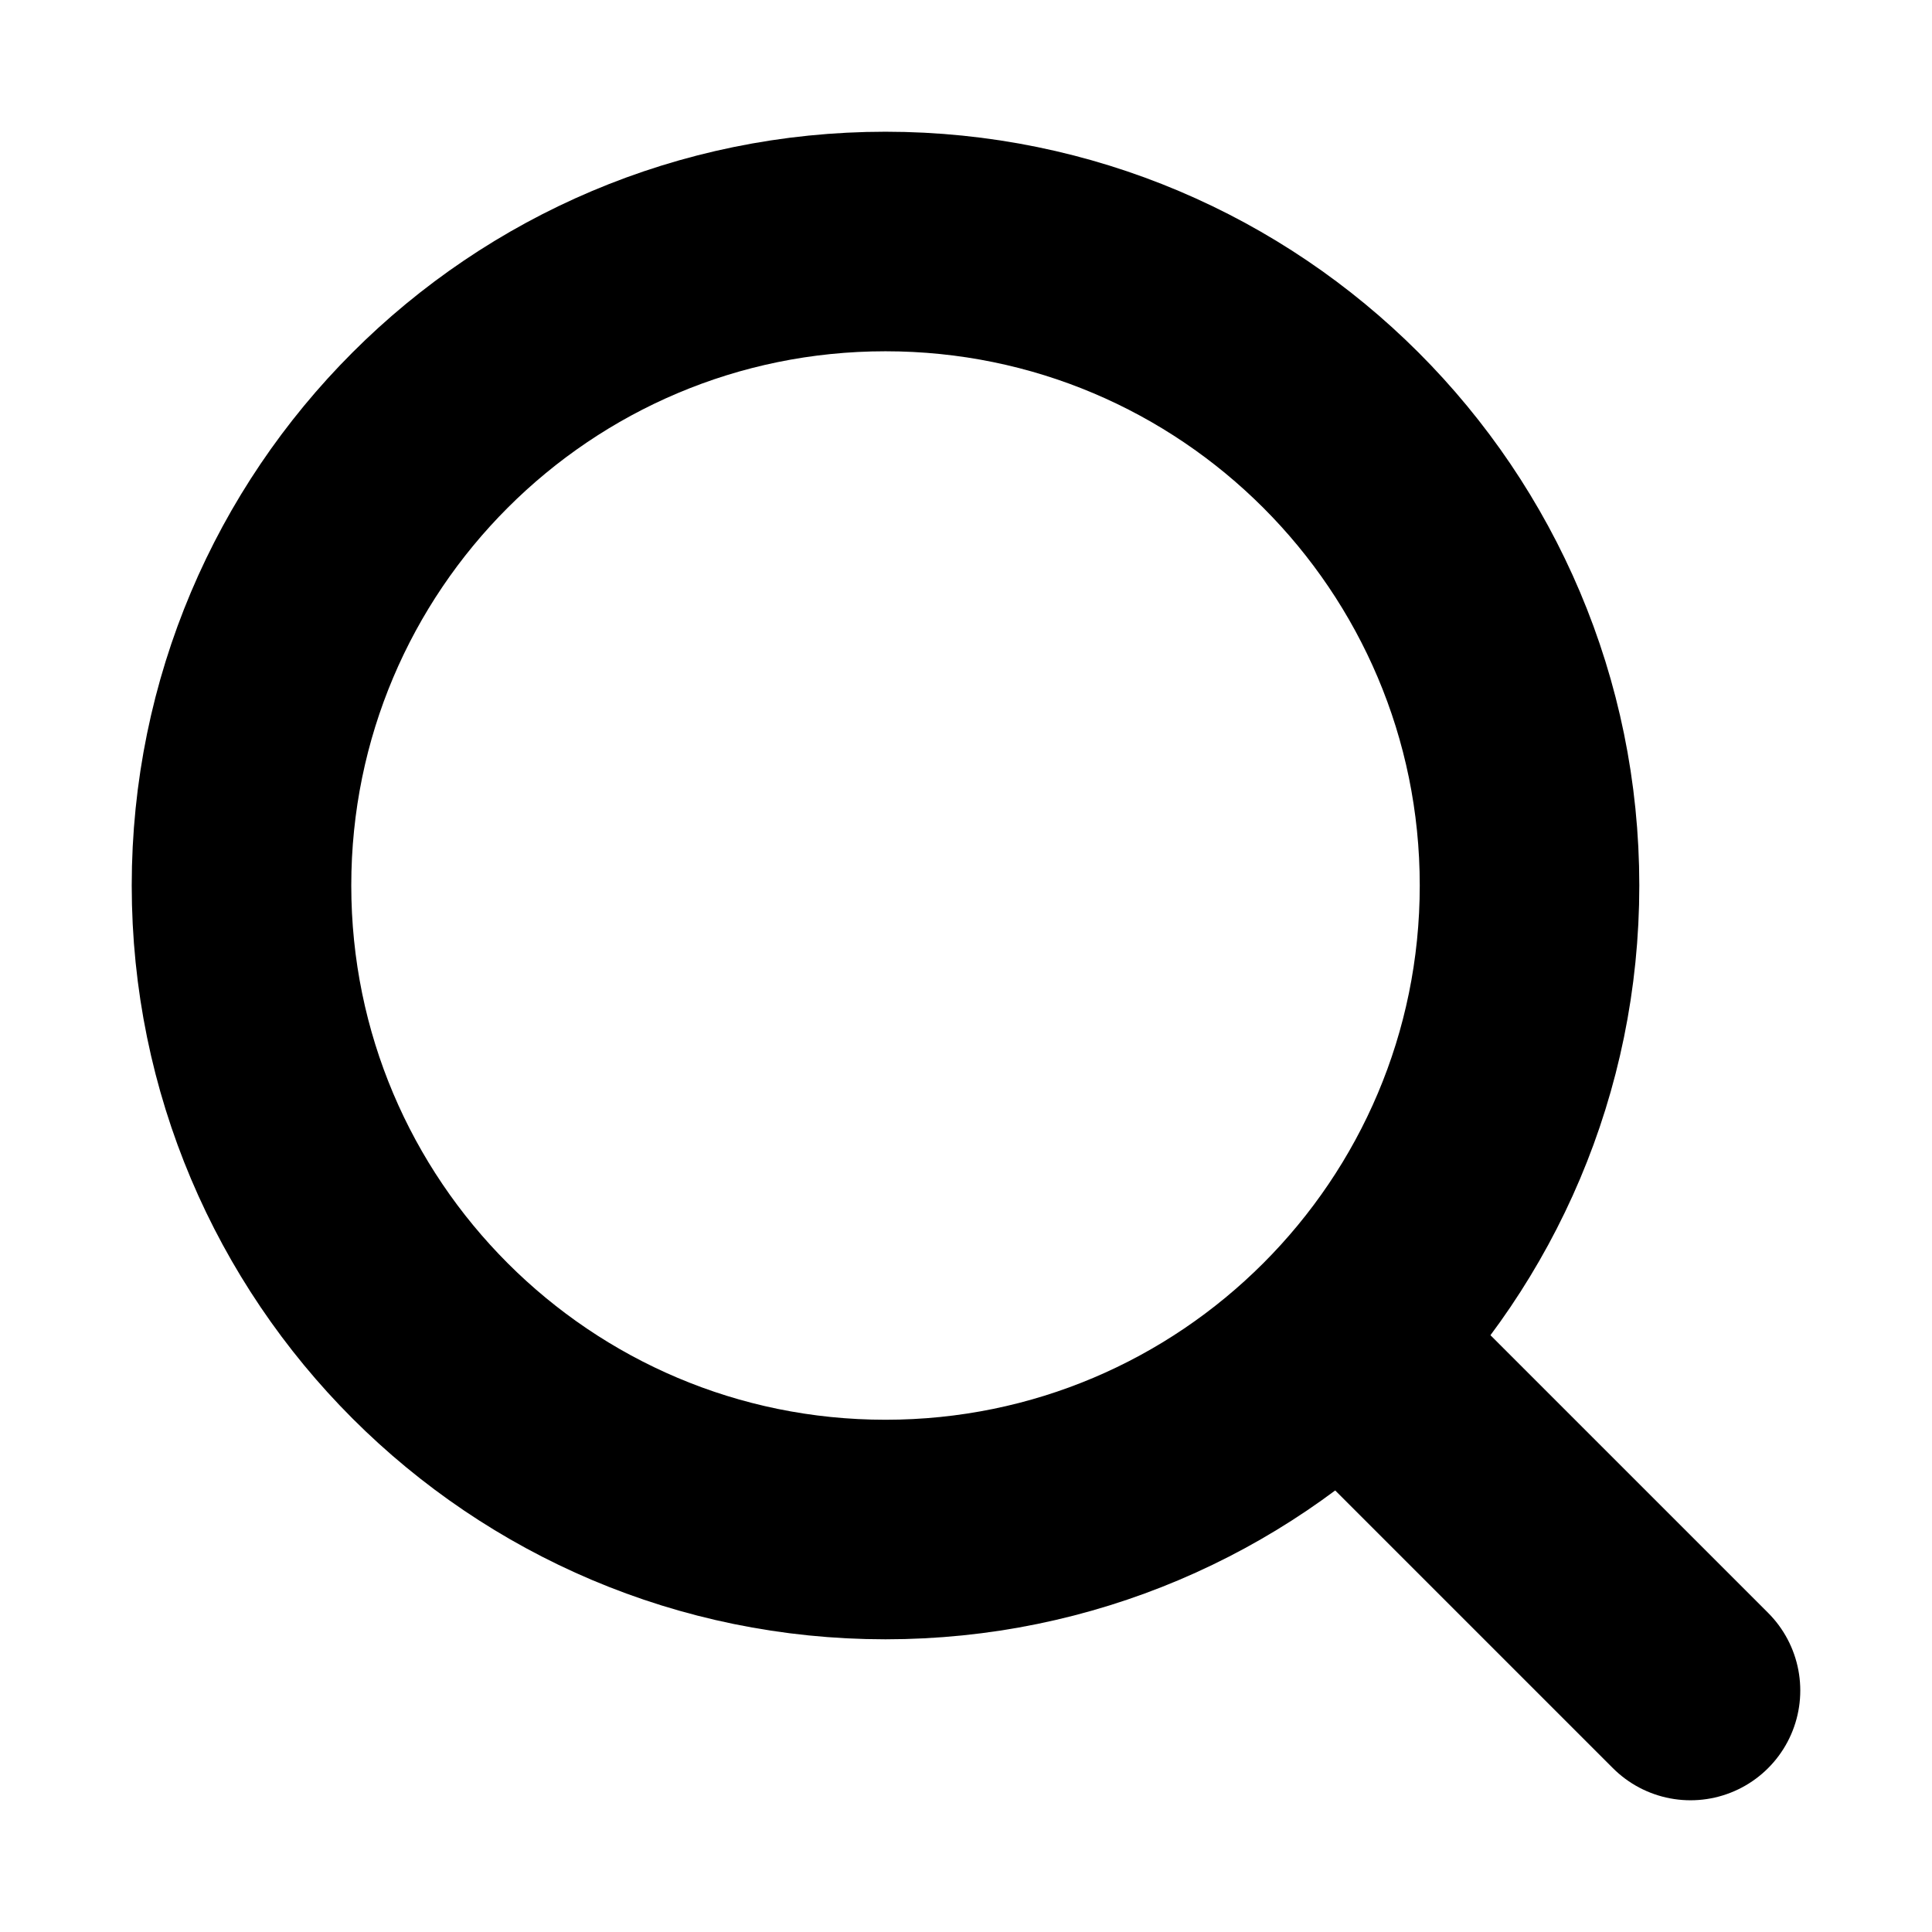
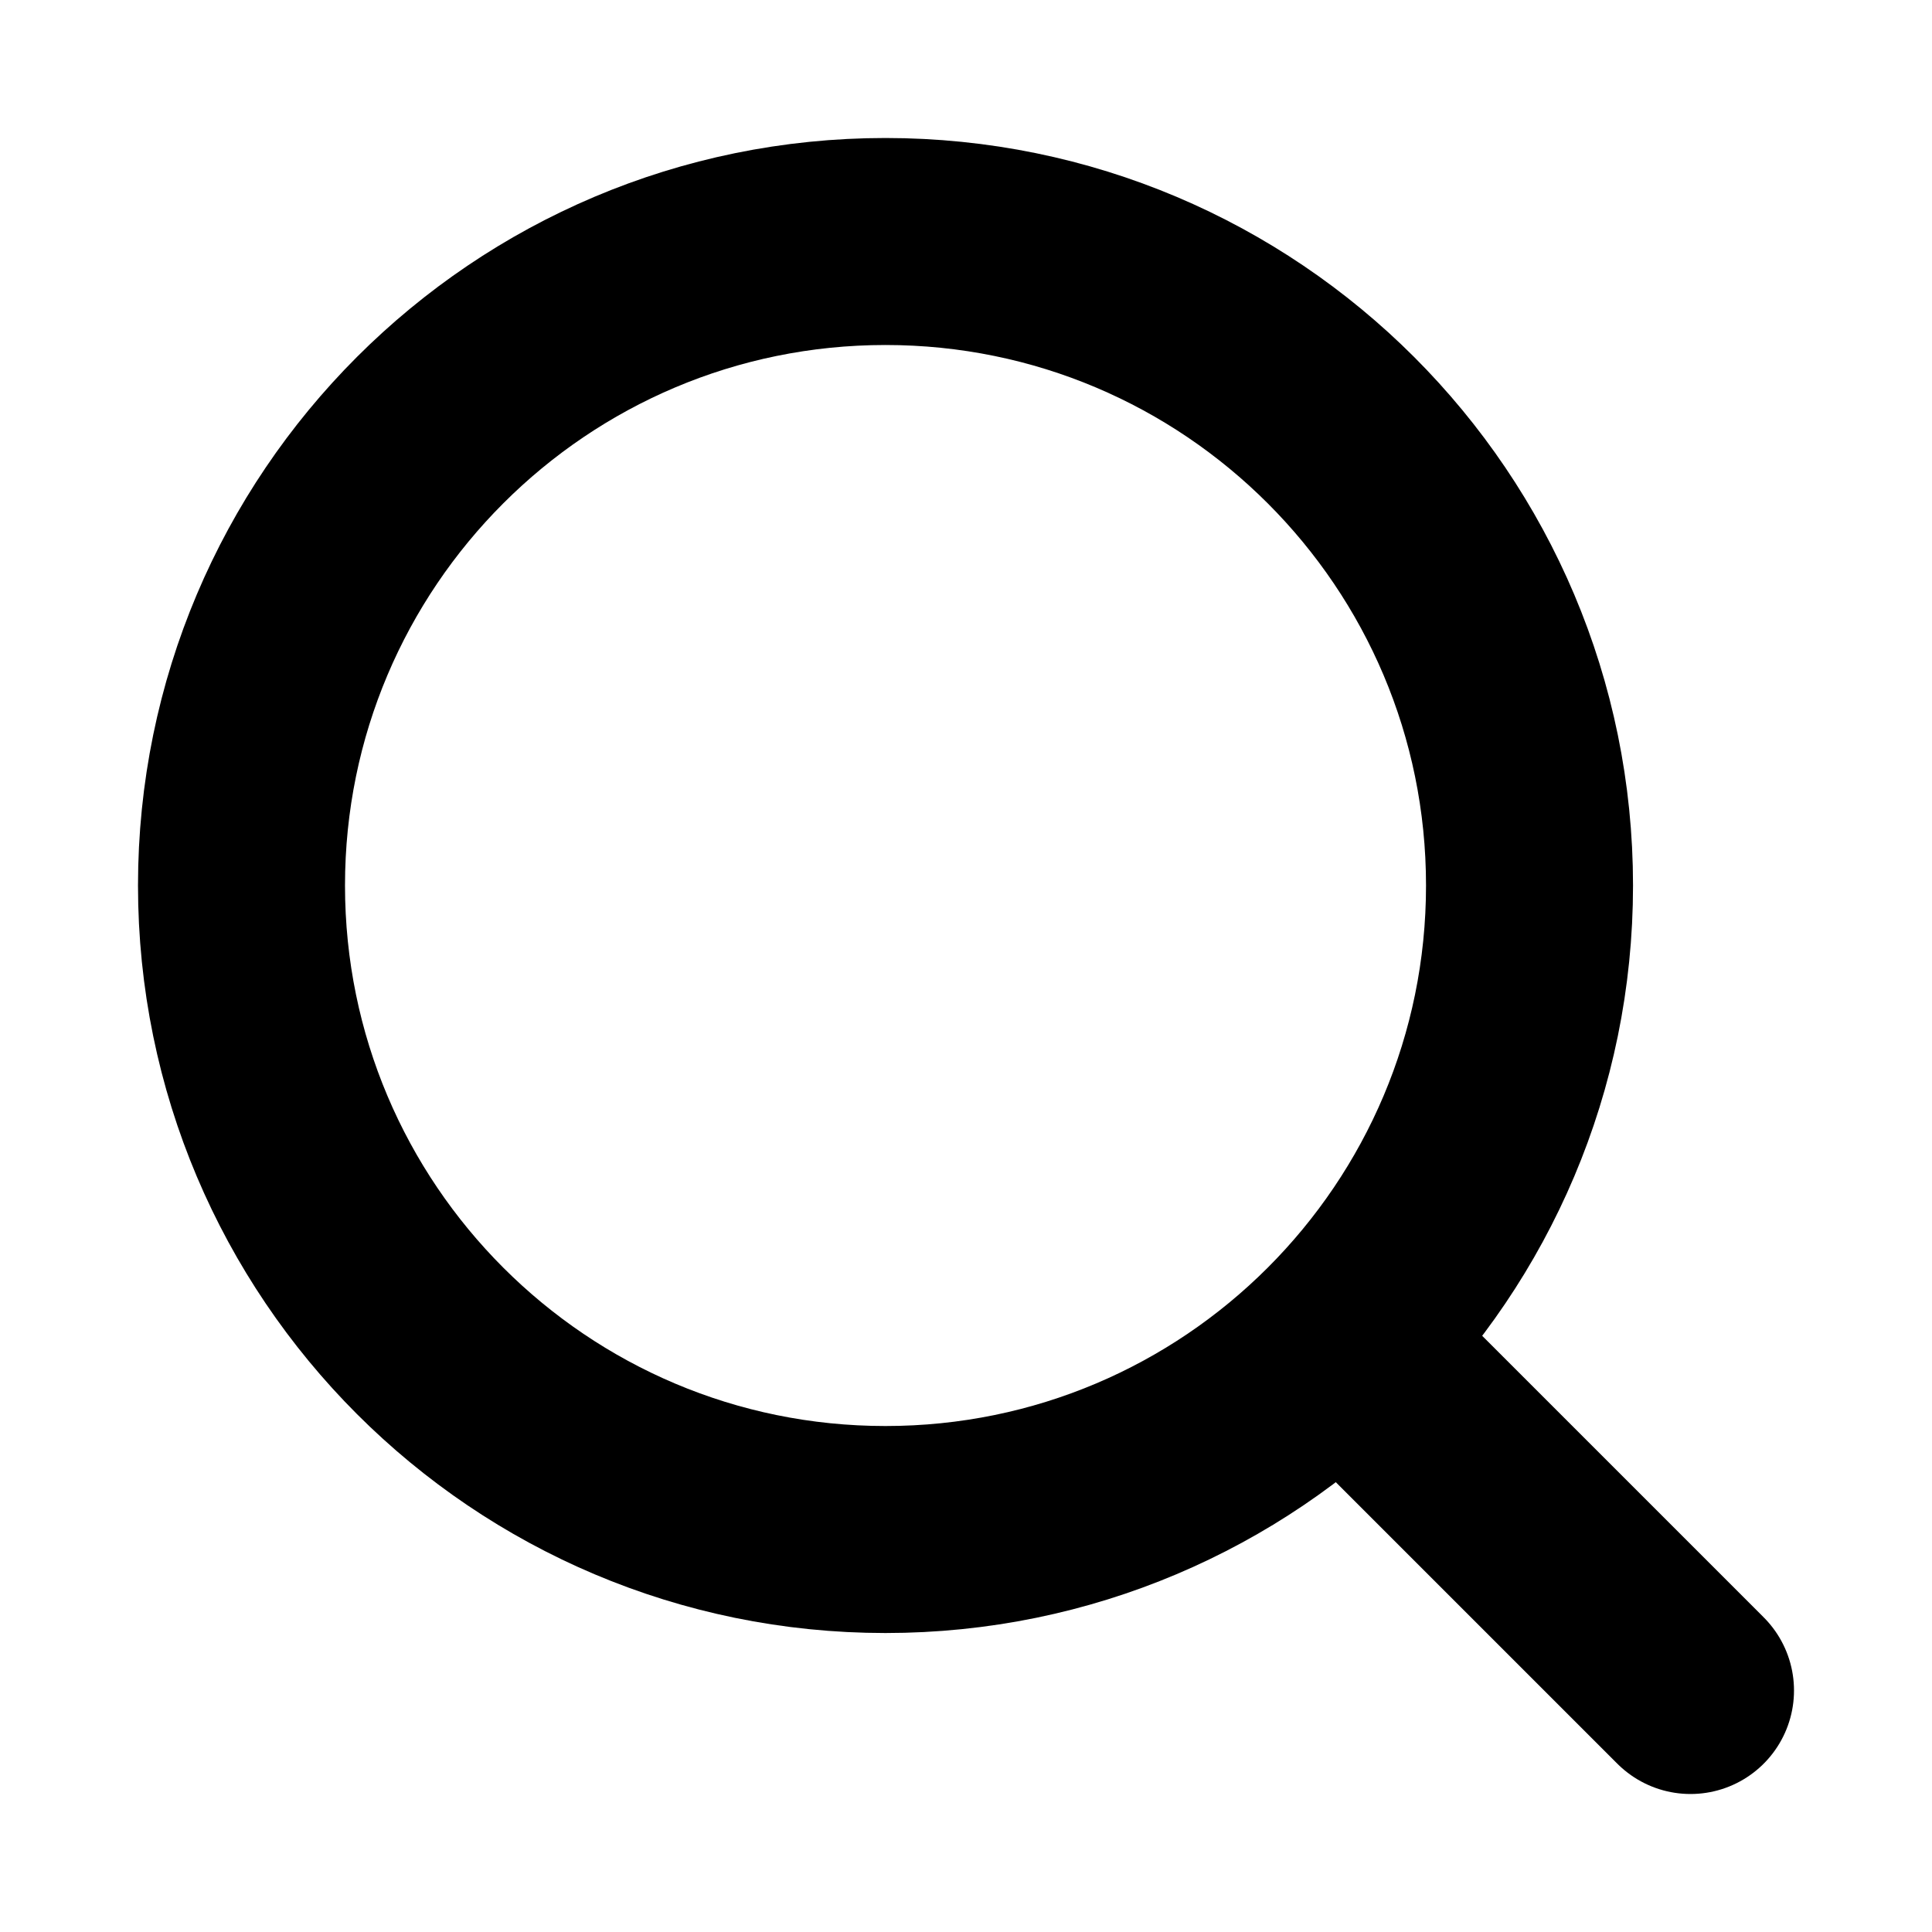
- <svg xmlns="http://www.w3.org/2000/svg" width="22" height="22" viewBox="0 0 22 22" fill="none">
-   <path d="M15.583 15.583L19.25 19.25" stroke-width="2.5" stroke-linecap="round" stroke-linejoin="round" stroke="black" />
-   <path d="M17.417 10.083C17.417 6.033 14.133 2.75 10.083 2.75C6.033 2.75 2.75 6.033 2.75 10.083C2.75 14.133 6.033 17.417 10.083 17.417C14.133 17.417 17.417 14.133 17.417 10.083Z" stroke-width="2.5" stroke-linecap="round" stroke-linejoin="round" stroke="black" />
+ <svg xmlns="http://www.w3.org/2000/svg" width="28" height="28" viewBox="0 0 28 28" fill="none">
+   <path d="M19.833 19.833L24.5 24.5" stroke-width="3" stroke-linecap="round" stroke-linejoin="round" stroke="currentColor" />
+   <path d="M22.167 12.833C22.167 7.679 17.988 3.5 12.833 3.5C7.679 3.5 3.5 7.679 3.5 12.833C3.5 17.988 7.679 22.167 12.833 22.167C17.988 22.167 22.167 17.988 22.167 12.833Z" stroke-width="3" stroke-linecap="round" stroke-linejoin="round" stroke="currentColor" />
</svg>
